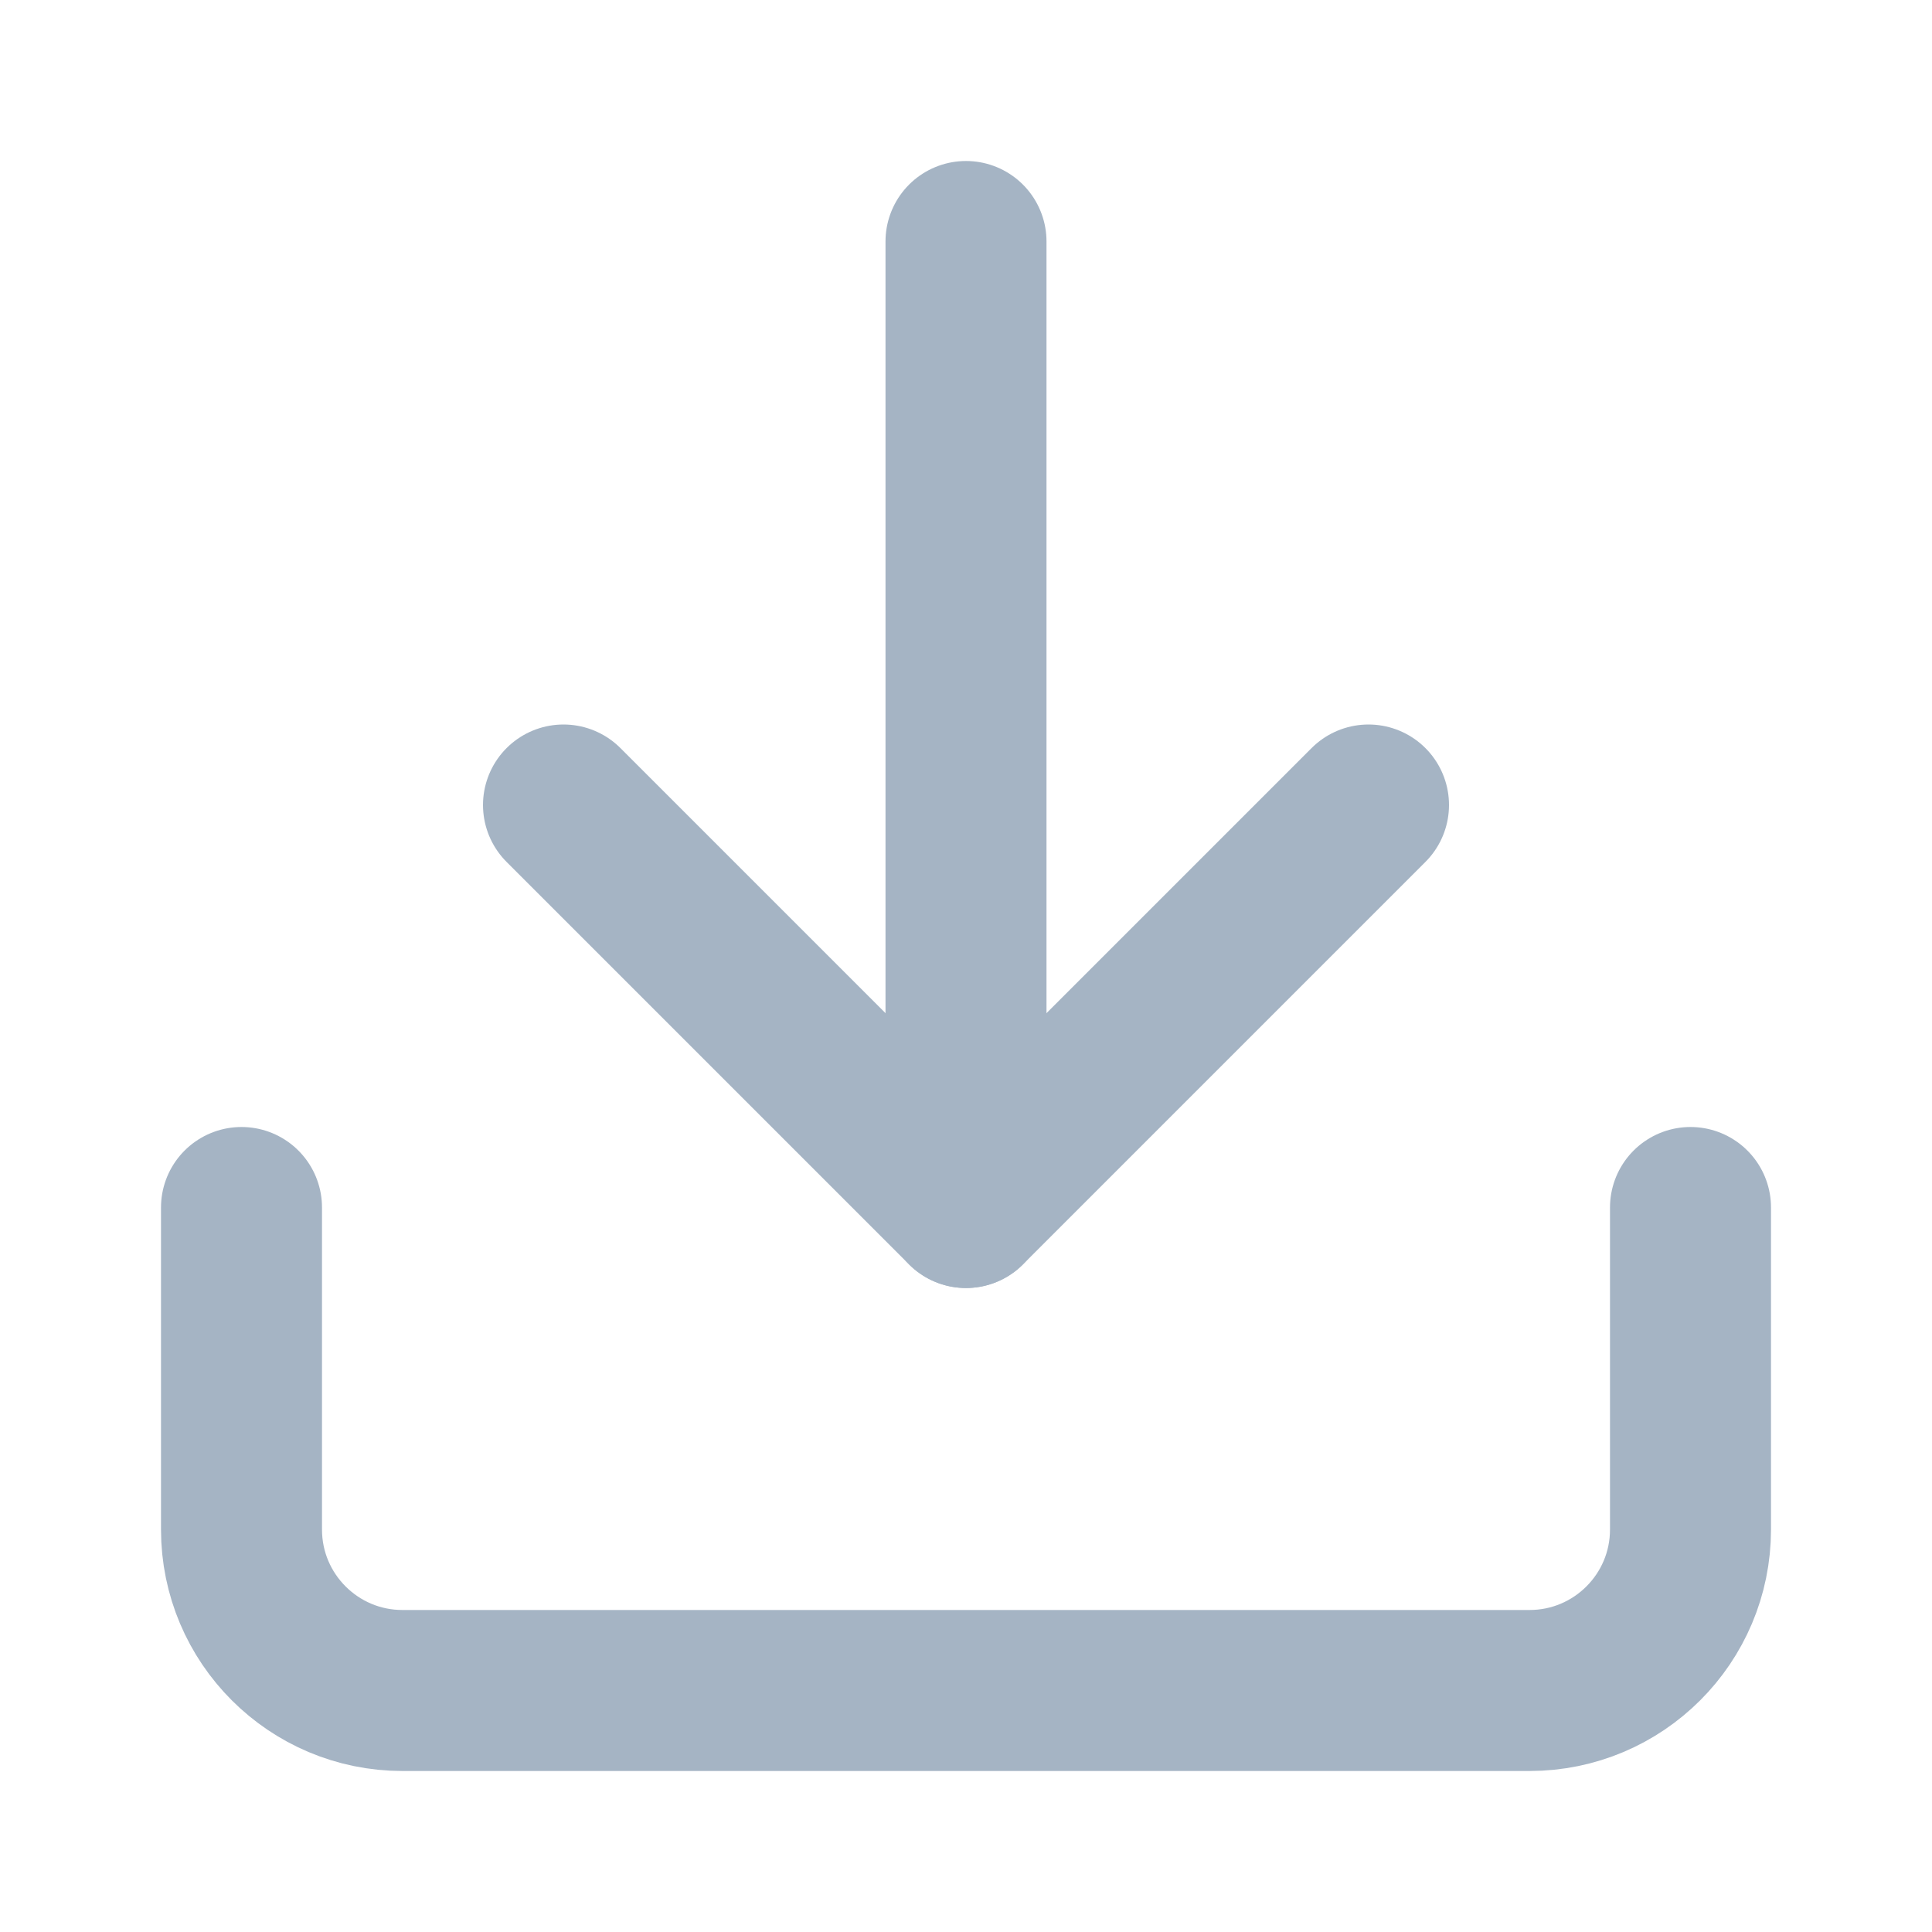
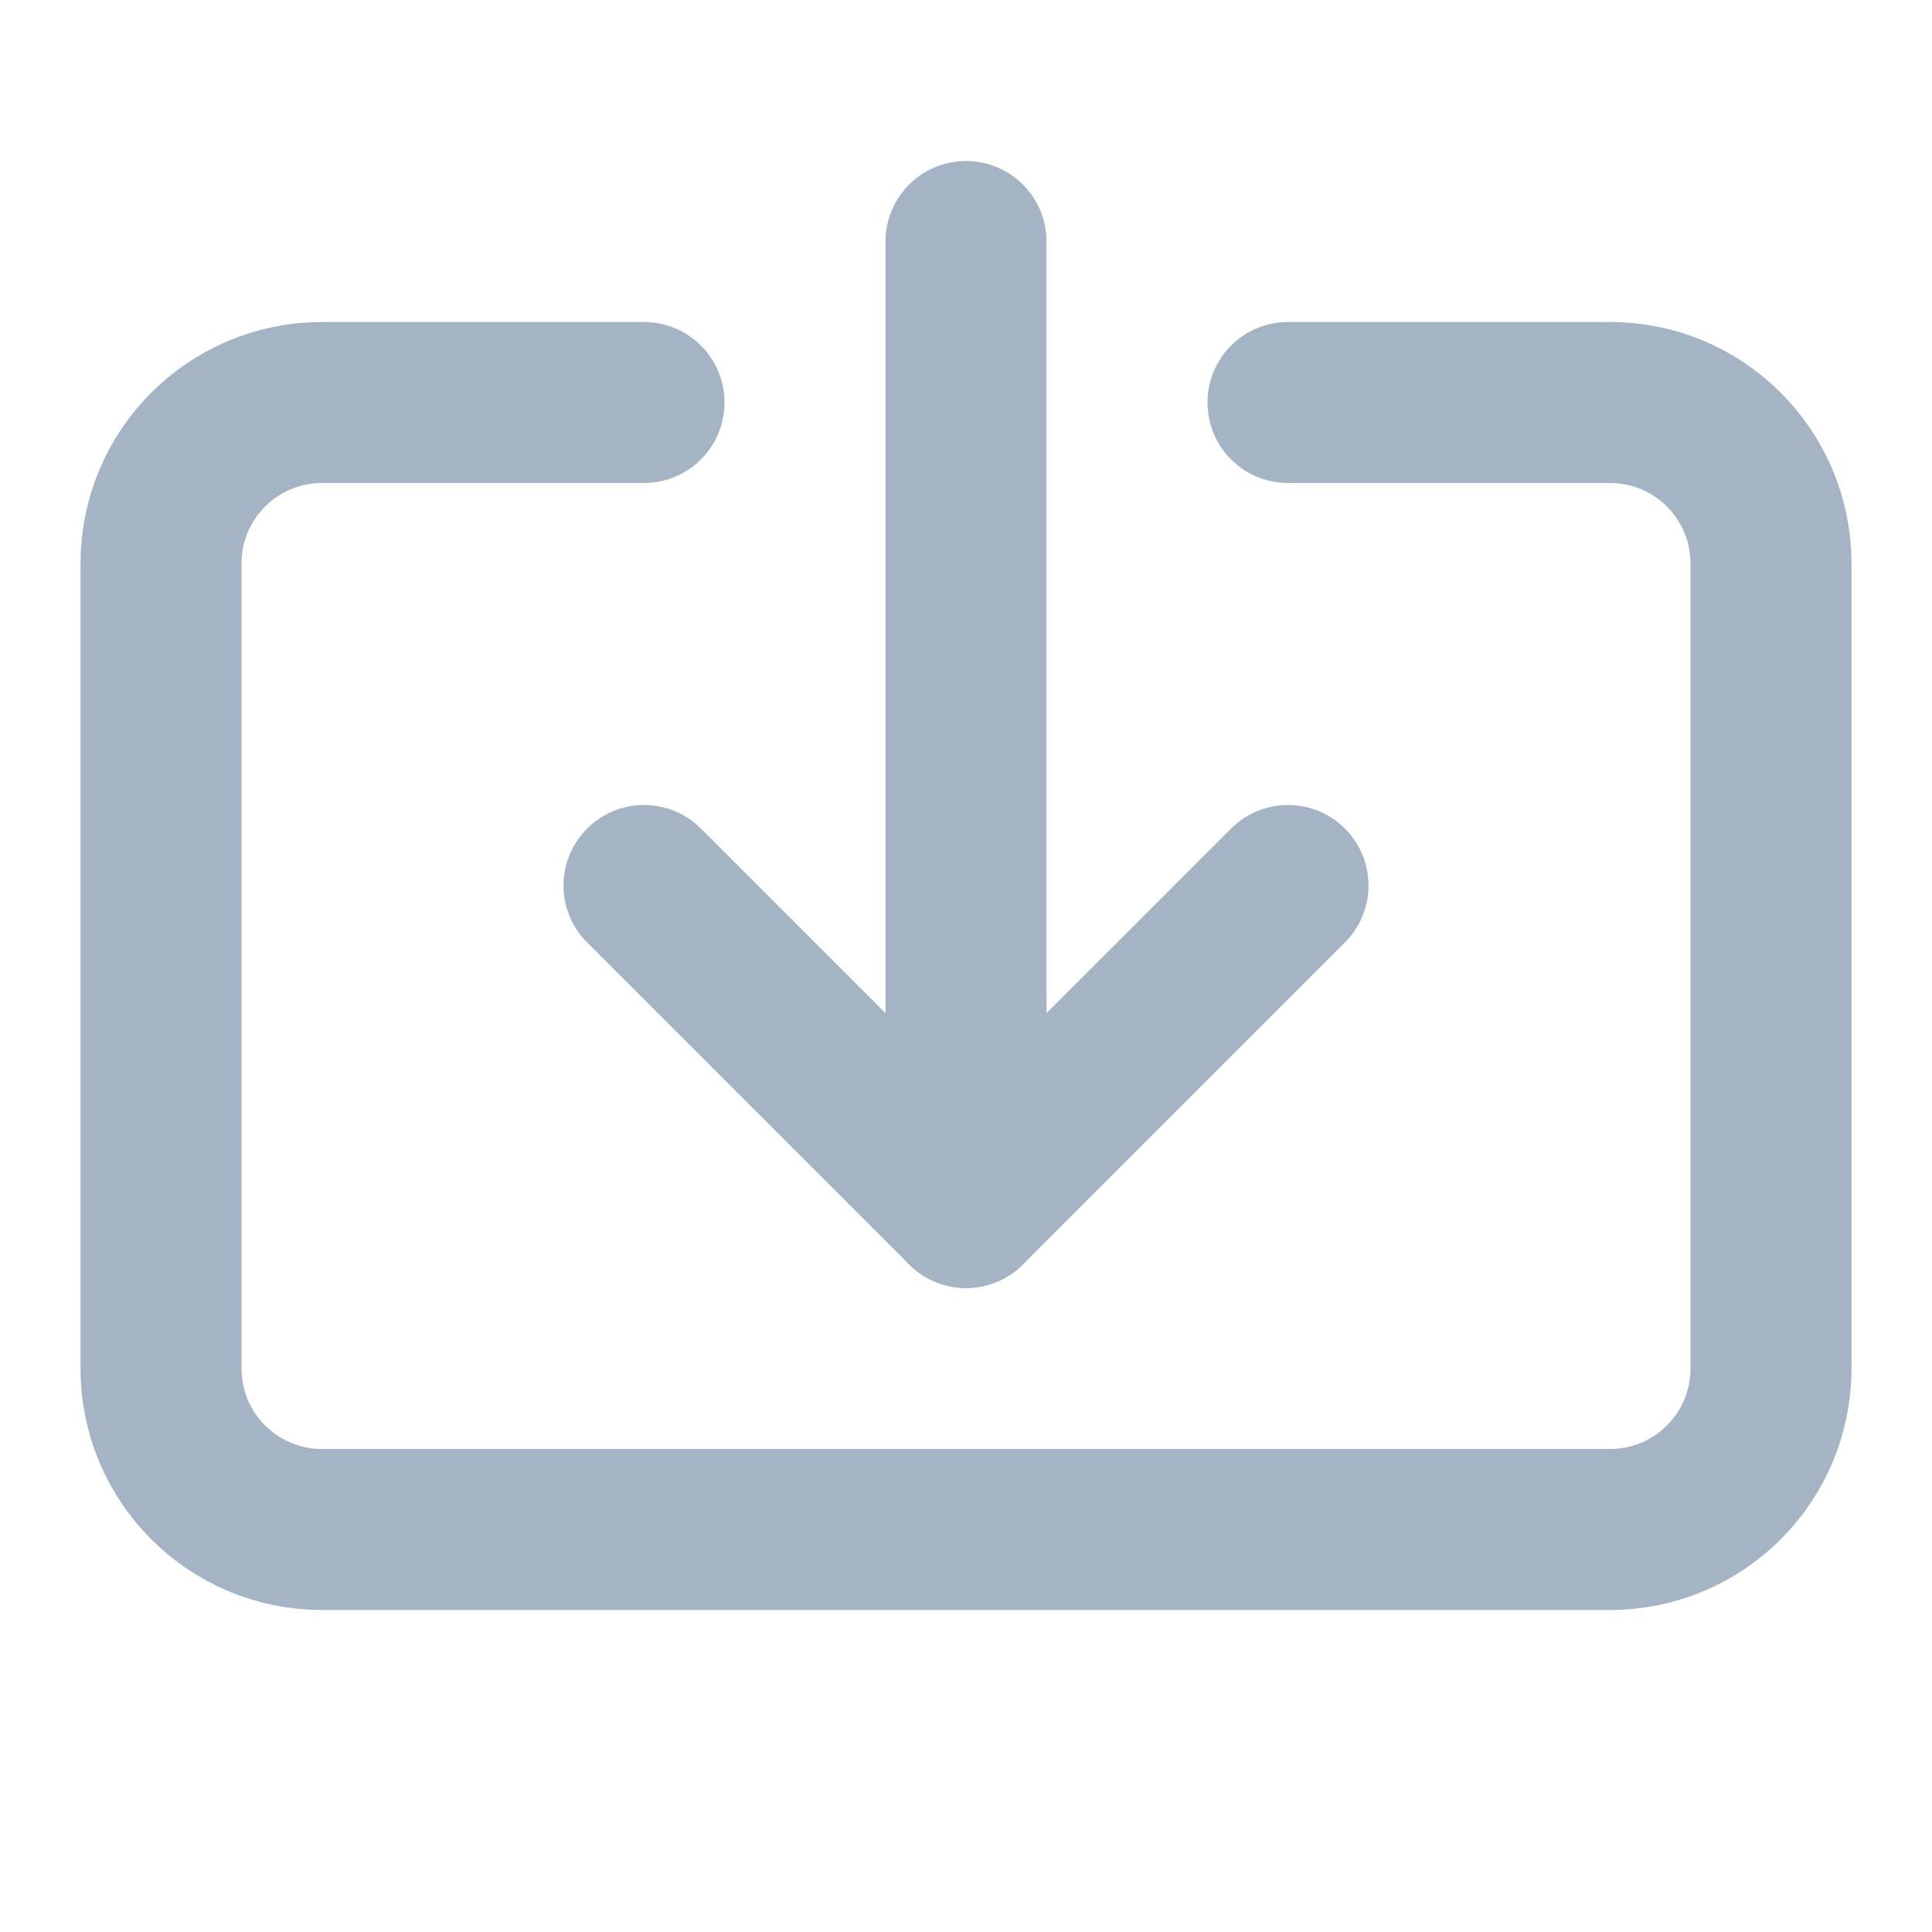
<svg xmlns="http://www.w3.org/2000/svg" viewBox="0 0 24 24" fill="none" stroke="#a5b4c4" stroke-width="2" stroke-linecap="round" stroke-linejoin="round">
-   <path d="M21 15v4a2 2 0 0 1-2 2H5a2 2 0 0 1-2-2v-4" />
-   <polyline points="7 10 12 15 17 10" />
-   <line x1="12" y1="15" x2="12" y2="3" />
+   <path d="M12 3v12" />
+   <path d="m8 11 4 4 4-4" />
+   <path d="M8 5H4a2 2 0 0 0-2 2v10a2 2 0 0 0 2 2h16a2 2 0 0 0 2-2V7a2 2 0 0 0-2-2h-4" />
</svg>
